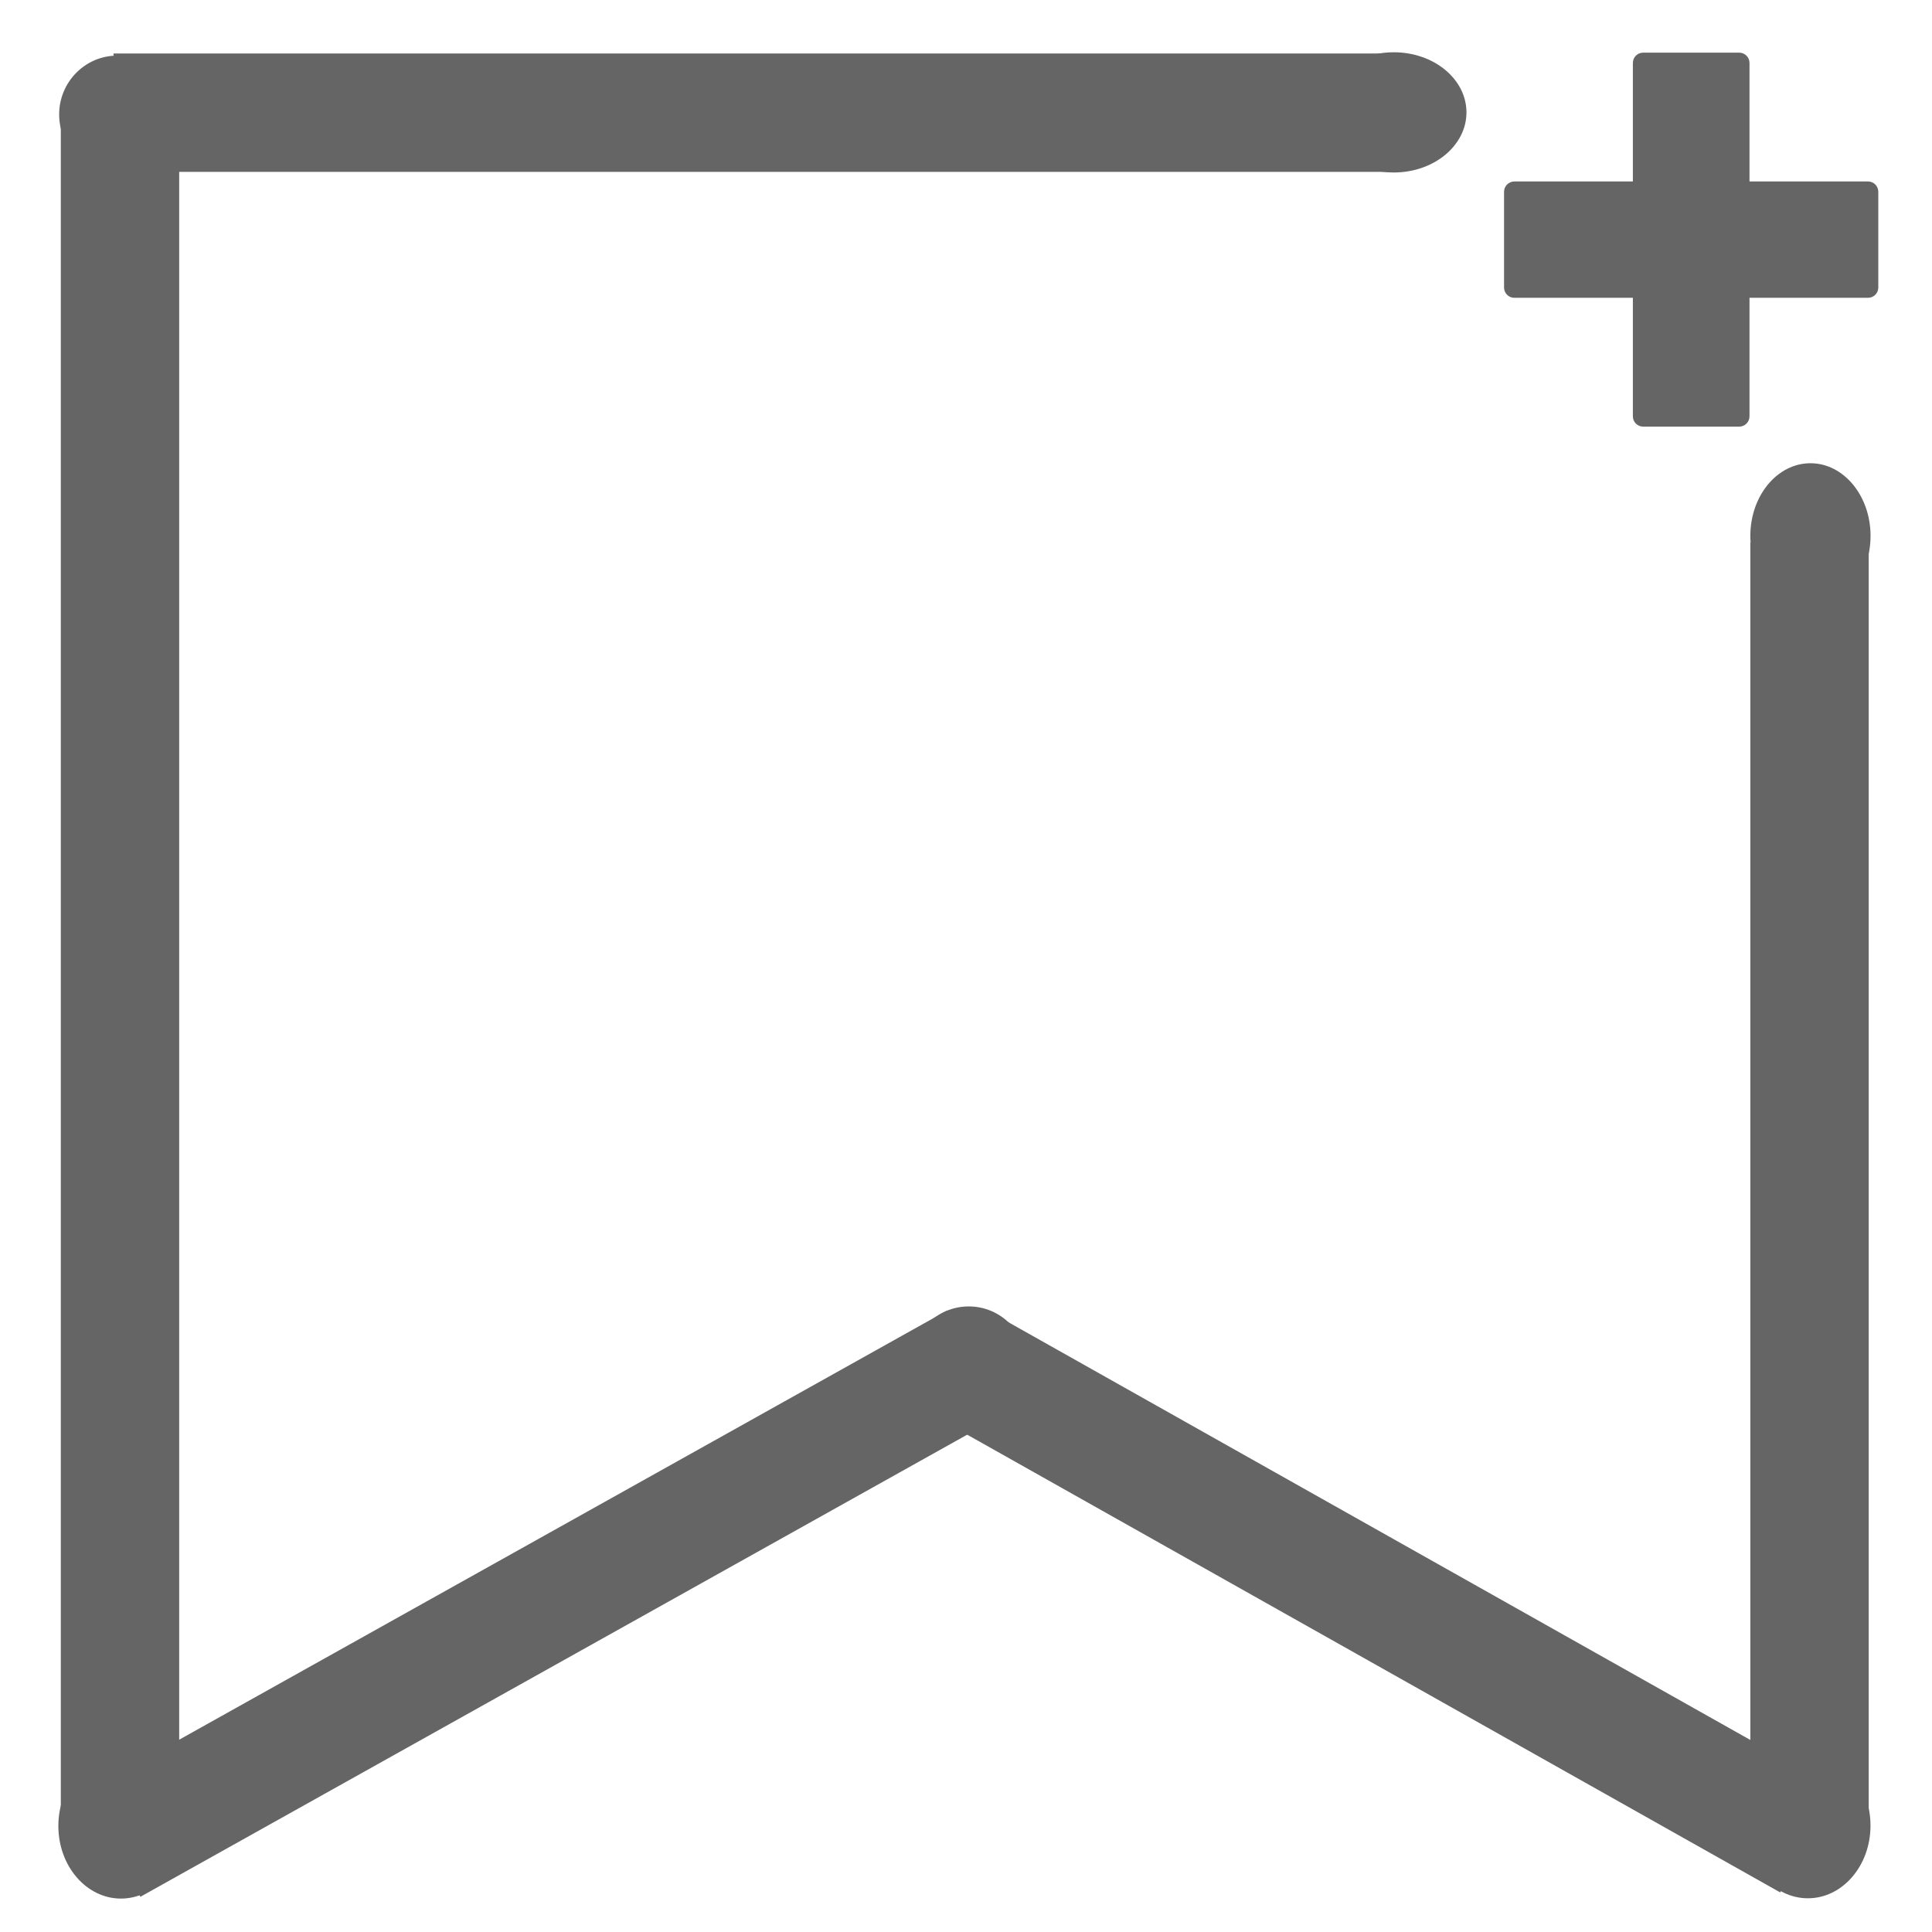
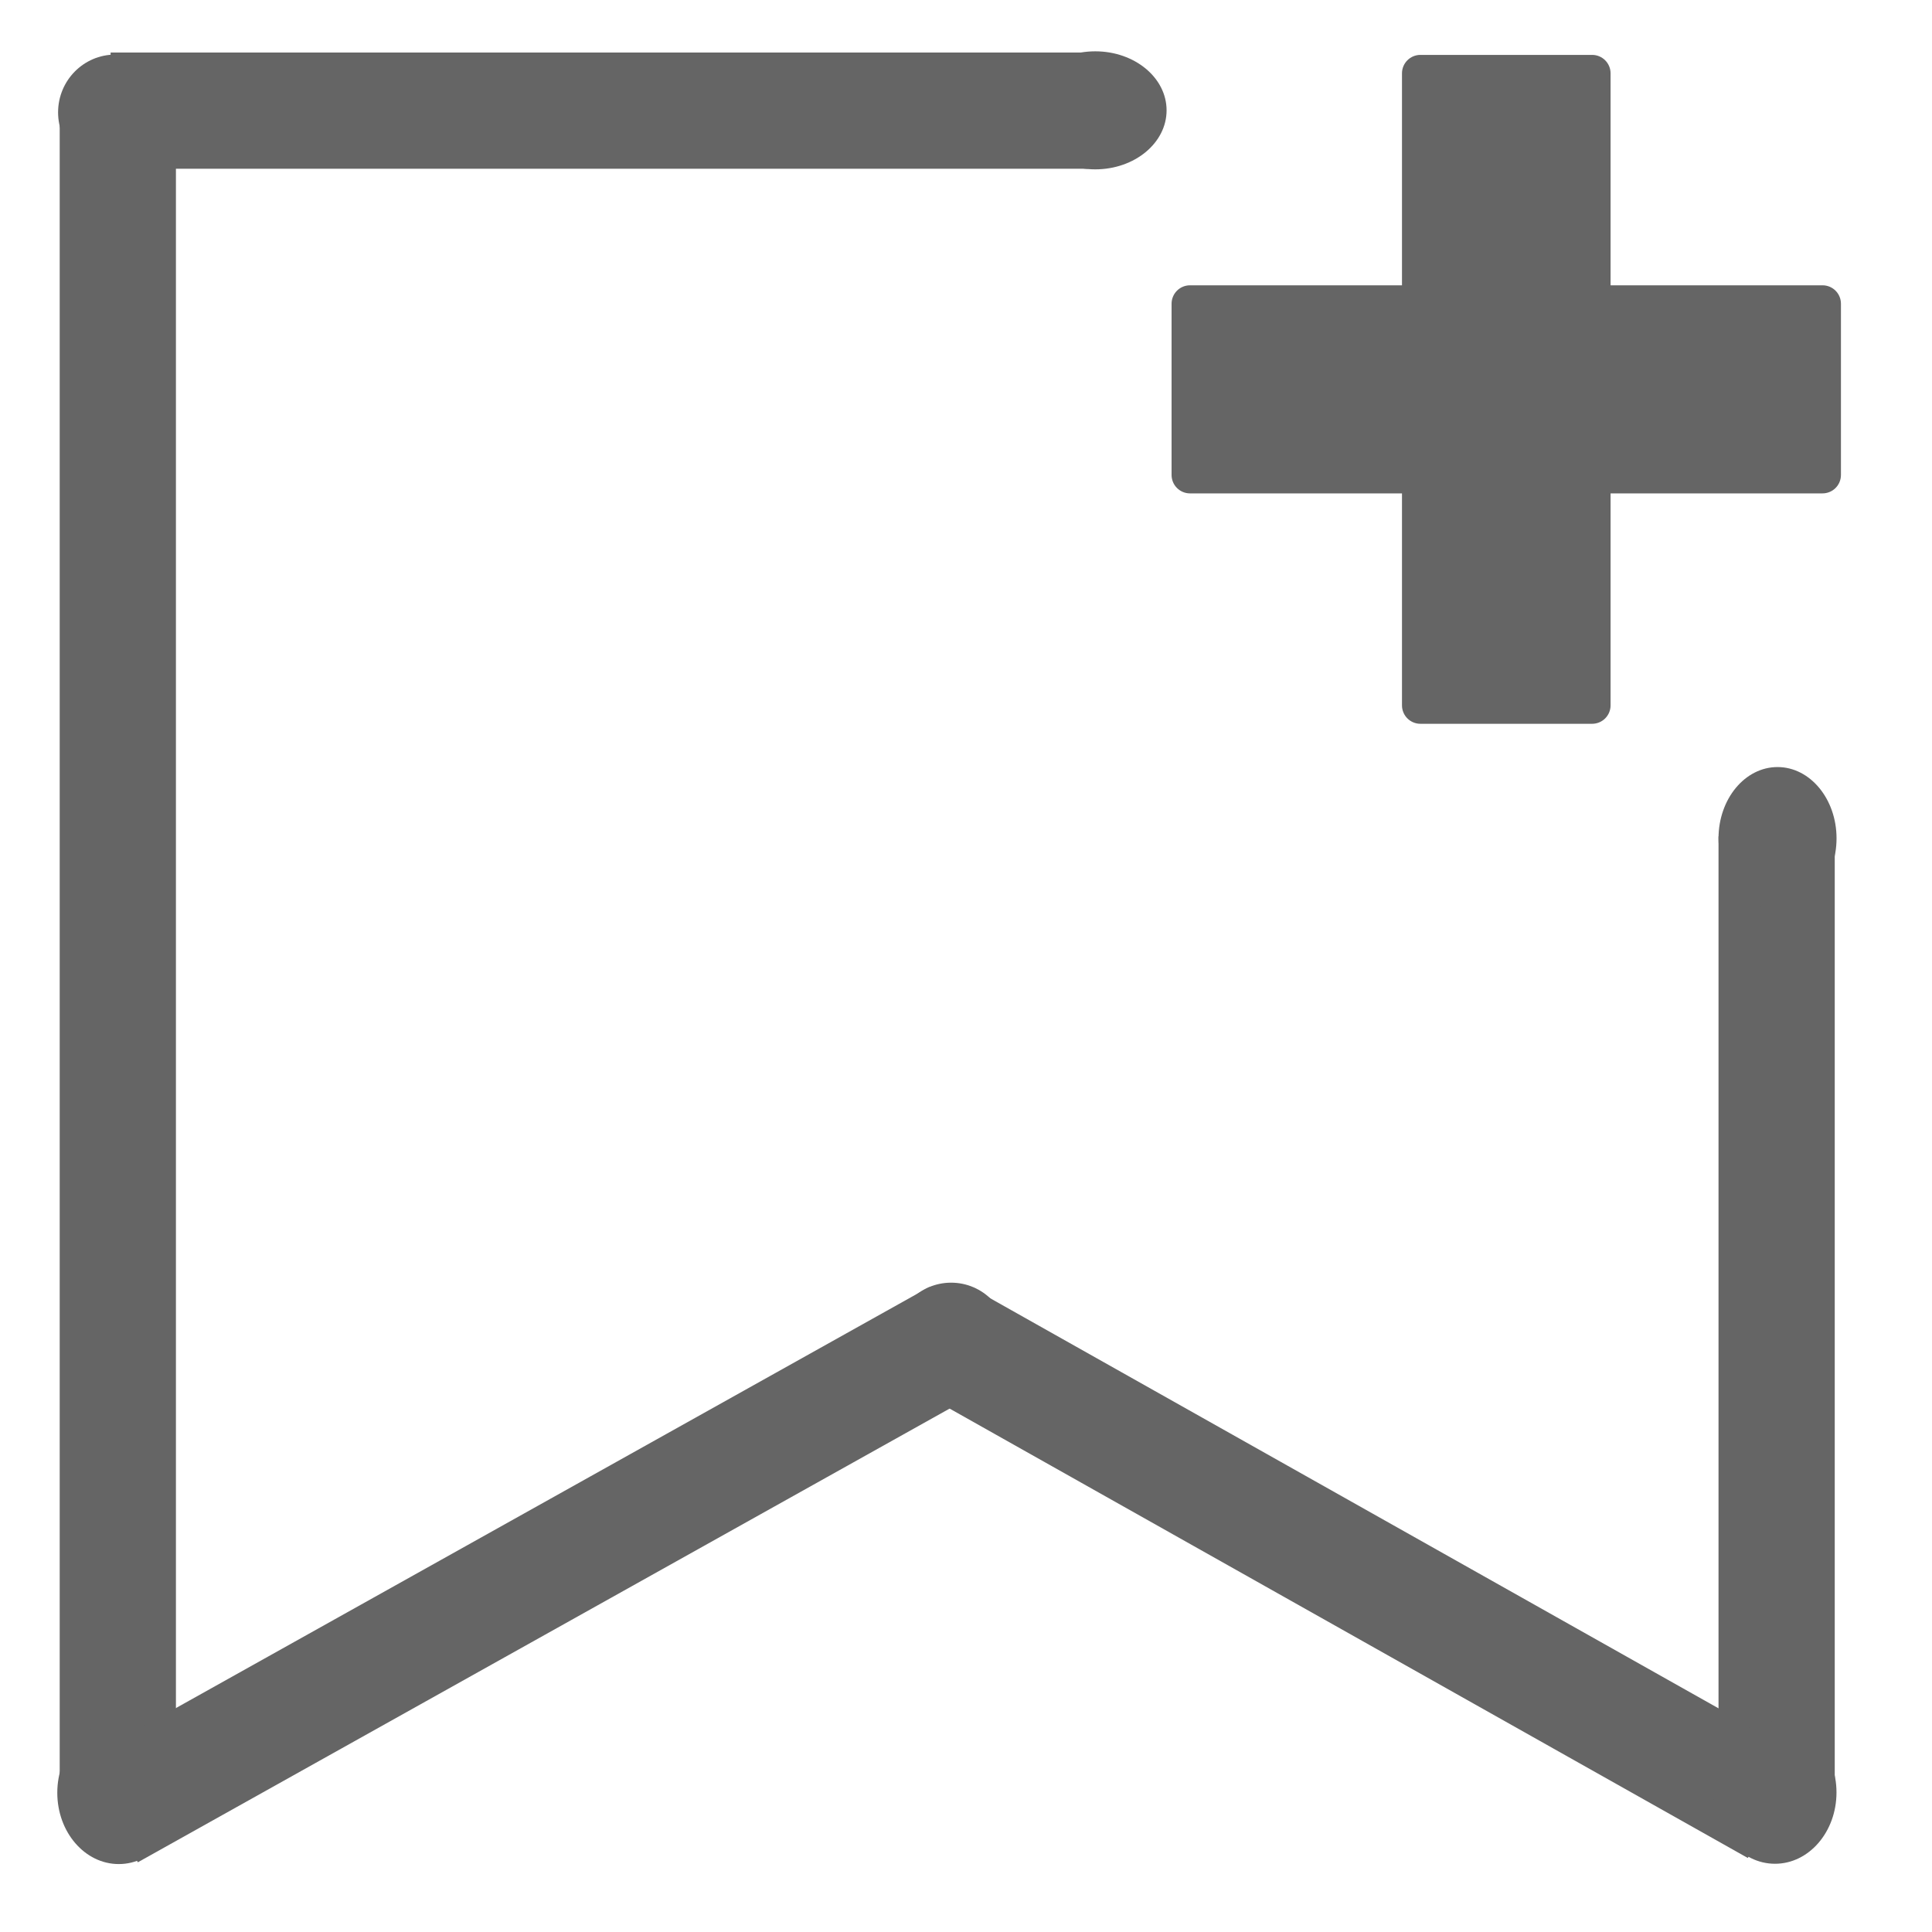
- <svg xmlns="http://www.w3.org/2000/svg" version="1.1" width="1080" height="1080" viewBox="0 0 1080 1080" xml:space="preserve">
-   <defs>
- </defs>
-   <rect x="0" y="0" width="100%" height="100%" fill="transparent" />
-   <g transform="matrix(1 0 0 1 540 540)" id="1a001935-5e7a-43e0-a246-07f56bf6ad89">
-     <rect style="stroke: none; stroke-width: 1; stroke-dasharray: none; stroke-linecap: butt; stroke-dashoffset: 0; stroke-linejoin: miter; stroke-miterlimit: 4; fill: rgb(255,255,255); fill-rule: nonzero; opacity: 1; visibility: hidden;" vector-effect="non-scaling-stroke" x="-540" y="-540" rx="0" ry="0" width="1080" height="1080" />
-   </g>
-   <g transform="matrix(1 0 0 1 540 540)" id="488597ae-5b0c-477b-92ad-e4aef1574efe">
- </g>
-   <g transform="matrix(0 0 0 0 0 0)">
-     <g style="">
- </g>
-   </g>
-   <g transform="matrix(1 0 0 1 50 50)">
-     <rect style="stroke: none; stroke-width: 1; stroke-dasharray: none; stroke-linecap: butt; stroke-dashoffset: 0; stroke-linejoin: miter; stroke-miterlimit: 4; fill: rgb(255,255,255); fill-opacity: 0; fill-rule: nonzero; opacity: 1;" vector-effect="non-scaling-stroke" x="-50" y="-50" rx="0" ry="0" width="100" height="100" />
-   </g>
-   <g transform="matrix(1 0 0 1 540 540)">
-     <rect style="stroke: none; stroke-width: 1; stroke-dasharray: none; stroke-linecap: butt; stroke-dashoffset: 0; stroke-linejoin: miter; stroke-miterlimit: 4; fill: rgb(255,255,255); fill-rule: nonzero; opacity: 1; visibility: hidden;" vector-effect="non-scaling-stroke" x="-540" y="-540" rx="0" ry="0" width="1080" height="1080" />
-   </g>
-   <g transform="matrix(1 0 0 14.26 67.08 540.5)" id="8075441e-14ca-447f-b825-d562d2eaf3ea">
-     <rect style="stroke: rgb(0,0,0); stroke-width: 0; stroke-dasharray: none; stroke-linecap: butt; stroke-dashoffset: 0; stroke-linejoin: miter; stroke-miterlimit: 4; fill: rgb(101,101,101); fill-rule: nonzero; opacity: 1;" vector-effect="non-scaling-stroke" x="-33.084" y="-33.084" rx="0" ry="0" width="66.167" height="66.167" />
-   </g>
-   <g transform="matrix(1 0 0 10.71 1011.54 657.65)" id="8075441e-14ca-447f-b825-d562d2eaf3ea">
-     <rect style="stroke: rgb(0,0,0); stroke-width: 0; stroke-dasharray: none; stroke-linecap: butt; stroke-dashoffset: 0; stroke-linejoin: miter; stroke-miterlimit: 4; fill: rgb(101,101,101); fill-rule: nonzero; opacity: 1;" vector-effect="non-scaling-stroke" x="-33.085" y="-33.085" rx="0" ry="0" width="66.17" height="66.17" />
-   </g>
-   <g transform="matrix(0 1 -10.81 0 421.12 62.99)" id="8075441e-14ca-447f-b825-d562d2eaf3ea">
-     <rect style="stroke: rgb(0,0,0); stroke-width: 0; stroke-dasharray: none; stroke-linecap: butt; stroke-dashoffset: 0; stroke-linejoin: miter; stroke-miterlimit: 4; fill: rgb(101,101,101); fill-rule: nonzero; opacity: 1;" vector-effect="non-scaling-stroke" x="-33.085" y="-33.085" rx="0" ry="0" width="66.17" height="66.17" />
-   </g>
-   <g transform="matrix(2.9 0 0 2.9 945.38 133.96)" id="1058145d-a771-4d69-b162-392e531e962f">
-     <path style="stroke: rgb(0,0,0); stroke-width: 0; stroke-dasharray: none; stroke-linecap: butt; stroke-dashoffset: 0; stroke-linejoin: miter; stroke-miterlimit: 4; fill: rgb(101,101,101); fill-rule: nonzero; opacity: 1;" vector-effect="non-scaling-stroke" transform=" translate(-50, -50)" d="M 40.747 13.955 L 59.254 13.955 C 60.353 13.955 61.242 14.845 61.242 15.941 L 61.242 38.787 L 84.086 38.787 C 85.184 38.787 86.07 39.675 86.07 40.773 L 86.07 59.226 C 86.07 60.325 85.183 61.212 84.086 61.212 L 61.242 61.212 L 61.242 84.058 C 61.242 85.157 60.352 86.044 59.254 86.044 L 40.747 86.044 C 39.652 86.044 38.762 85.156 38.762 84.058 L 38.762 61.213 L 15.915 61.213 C 14.82 61.213 13.93 60.325 13.93 59.227 L 13.93 40.773 C 13.93 39.674 14.82 38.787 15.915 38.787 L 38.762 38.787 L 38.762 15.941 C 38.762 14.845 39.651 13.955 40.747 13.955 z" stroke-linecap="round" />
-   </g>
-   <g transform="matrix(0.49 0.87 -7.3 4.08 303.79 896.54)" id="8075441e-14ca-447f-b825-d562d2eaf3ea">
-     <rect style="stroke: rgb(0,0,0); stroke-width: 0; stroke-dasharray: none; stroke-linecap: butt; stroke-dashoffset: 0; stroke-linejoin: miter; stroke-miterlimit: 4; fill: rgb(101,101,101); fill-rule: nonzero; opacity: 1;" vector-effect="non-scaling-stroke" x="-33.085" y="-33.085" rx="0" ry="0" width="66.17" height="66.17" />
-   </g>
-   <g transform="matrix(1 0 0 1.16 67.62 1020.72)" id="e9c8eaf9-6bf0-423b-ba73-a54841385148">
-     <circle style="stroke: rgb(0,0,0); stroke-width: 0; stroke-dasharray: none; stroke-linecap: butt; stroke-dashoffset: 0; stroke-linejoin: miter; stroke-miterlimit: 4; fill: rgb(101,101,101); fill-rule: nonzero; opacity: 1;" vector-effect="non-scaling-stroke" cx="0" cy="0" r="35" />
-   </g>
-   <g transform="matrix(0.93 0 0 0.94 541.53 763.2)" id="e9c8eaf9-6bf0-423b-ba73-a54841385148">
-     <circle style="stroke: rgb(0,0,0); stroke-width: 0; stroke-dasharray: none; stroke-linecap: butt; stroke-dashoffset: 0; stroke-linejoin: miter; stroke-miterlimit: 4; fill: rgb(101,101,101); fill-rule: nonzero; opacity: 1;" vector-effect="non-scaling-stroke" cx="0" cy="0" r="35" />
-   </g>
-   <g transform="matrix(-0.49 0.87 -7.14 -4.02 775.12 896.08)" id="8075441e-14ca-447f-b825-d562d2eaf3ea">
-     <rect style="stroke: rgb(0,0,0); stroke-width: 0; stroke-dasharray: none; stroke-linecap: butt; stroke-dashoffset: 0; stroke-linejoin: miter; stroke-miterlimit: 4; fill: rgb(101,101,101); fill-rule: nonzero; opacity: 1;" vector-effect="non-scaling-stroke" x="-33.085" y="-33.085" rx="0" ry="0" width="66.17" height="66.17" />
-   </g>
-   <g transform="matrix(1 0 0 1.16 1010.62 1020.55)" id="e9c8eaf9-6bf0-423b-ba73-a54841385148">
-     <circle style="stroke: rgb(0,0,0); stroke-width: 0; stroke-dasharray: none; stroke-linecap: butt; stroke-dashoffset: 0; stroke-linejoin: miter; stroke-miterlimit: 4; fill: rgb(101,101,101); fill-rule: nonzero; opacity: 1;" vector-effect="non-scaling-stroke" cx="0" cy="0" r="35" />
-   </g>
-   <g transform="matrix(0.96 0 0 1.16 1012.05 299.55)" id="e9c8eaf9-6bf0-423b-ba73-a54841385148">
-     <circle style="stroke: rgb(0,0,0); stroke-width: 0; stroke-dasharray: none; stroke-linecap: butt; stroke-dashoffset: 0; stroke-linejoin: miter; stroke-miterlimit: 4; fill: rgb(101,101,101); fill-rule: nonzero; opacity: 1;" vector-effect="non-scaling-stroke" cx="0" cy="0" r="35" />
-   </g>
-   <g transform="matrix(0 0.96 -1.16 0 779.16 62.82)" id="e9c8eaf9-6bf0-423b-ba73-a54841385148">
-     <circle style="stroke: rgb(0,0,0); stroke-width: 0; stroke-dasharray: none; stroke-linecap: butt; stroke-dashoffset: 0; stroke-linejoin: miter; stroke-miterlimit: 4; fill: rgb(101,101,101); fill-rule: nonzero; opacity: 1;" vector-effect="non-scaling-stroke" cx="0" cy="0" r="35" />
-   </g>
-   <g transform="matrix(0.93 0 0 0.94 65.62 63.98)" id="e9c8eaf9-6bf0-423b-ba73-a54841385148">
-     <circle style="stroke: rgb(0,0,0); stroke-width: 0; stroke-dasharray: none; stroke-linecap: butt; stroke-dashoffset: 0; stroke-linejoin: miter; stroke-miterlimit: 4; fill: rgb(101,101,101); fill-rule: nonzero; opacity: 1;" vector-effect="non-scaling-stroke" cx="0" cy="0" r="35" />
+ <svg xmlns="http://www.w3.org/2000/svg" width="1100" height="1100">
+   <g>
+     <rect fill="transparent" height="100%" width="100%" y="0" x="0" />
+     <g id="svg_37" transform="matrix(1 0 0 1 540 540)">
+       <rect fill-rule=" nonzero" fill=" rgb(255,255,255)" stroke-miterlimit="4" stroke-linejoin=" miter" stroke-dashoffset="0" stroke-linecap=" butt" stroke-dasharray=" none" stroke=" none" height="1080" width="1080" y="-540" x="-540" vector-effect="non-scaling-stroke" />
+     </g>
+     <g id="svg_36" transform="matrix(1 0 0 1 540 540)" />
+     <g transform="matrix(0 0 0 0 0 0)">
+       <g />
+     </g>
+     <g transform="matrix(1 0 0 1 50 50)">
+       <rect fill-rule=" nonzero" fill-opacity="0" fill=" rgb(255,255,255)" stroke-miterlimit="4" stroke-linejoin=" miter" stroke-dashoffset="0" stroke-linecap=" butt" stroke-dasharray=" none" stroke=" none" height="100" width="100" y="-50" x="-50" vector-effect="non-scaling-stroke" />
+     </g>
+     <g transform="matrix(1 0 0 1 540 540)">
+       <rect fill-rule=" nonzero" fill=" rgb(255,255,255)" stroke-miterlimit="4" stroke-linejoin=" miter" stroke-dashoffset="0" stroke-linecap=" butt" stroke-dasharray=" none" stroke=" none" height="1080" width="1080" y="-540" x="-540" vector-effect="non-scaling-stroke" />
+     </g>
+     <g id="svg_34" transform="matrix(1 0 0 14.26 67.08 540.5)">
+       <rect fill-rule=" nonzero" fill=" rgb(101,101,101)" stroke-miterlimit="4" stroke-linejoin=" miter" stroke-dashoffset="0" stroke-linecap=" butt" stroke-dasharray=" none" stroke-width="0" stroke=" rgb(0,0,0)" height="66.167" width="66.167" y="-33.084" x="-33.084" vector-effect="non-scaling-stroke" />
+     </g>
+     <g id="8075441e-14ca-447f-b825-d562d2eaf3ea" transform="matrix(1 0 0 8.10584 1011.54 744.317)">
+       <rect fill-rule=" nonzero" fill=" rgb(101,101,101)" stroke-miterlimit="4" stroke-linejoin=" miter" stroke-dashoffset="0" stroke-linecap=" butt" stroke-dasharray=" none" stroke-width="0" stroke=" rgb(0,0,0)" height="66.17" width="66.17" y="-33.085" x="-33.085" vector-effect="non-scaling-stroke" />
+     </g>
+     <g id="8075441e-14ca-447f-b825-d562d2eaf3ea" transform="matrix(0 1 -8.40692 0 341.12 62.99)">
+       <rect fill-rule=" nonzero" fill=" rgb(101,101,101)" stroke-miterlimit="4" stroke-linejoin=" miter" stroke-dashoffset="0" stroke-linecap=" butt" stroke-dasharray=" none" stroke-width="0" stroke=" rgb(0,0,0)" height="66.17" width="66.17" y="-33.085" x="-33.085" vector-effect="non-scaling-stroke" />
+     </g>
+     <g id="svg_35" transform="matrix(5.28292 0 0 5.28292 857.602 221.678)">
+       <path fill-rule=" nonzero" fill=" rgb(101,101,101)" stroke-miterlimit="4" stroke-linejoin=" miter" stroke-dashoffset="0" stroke-dasharray=" none" stroke-width="0" stroke=" rgb(0,0,0)" stroke-linecap=" butt" d="m40.747,13.955l18.507,0c1.099,0 1.988,0.89 1.988,1.986l0,22.846l22.844,0c1.098,0 1.984,0.888 1.984,1.986l0,18.453c0,1.099 -0.887,1.986 -1.984,1.986l-22.844,0l0,22.846c0,1.099 -0.89,1.986 -1.988,1.986l-18.507,0c-1.095,0 -1.985,-0.888 -1.985,-1.986l0,-22.845l-22.847,0c-1.095,0 -1.985,-0.888 -1.985,-1.986l0,-18.454c0,-1.099 0.89,-1.986 1.985,-1.986l22.847,0l0,-22.846c0,-1.096 0.889,-1.986 1.985,-1.986z" transform=" translate(-50, -50)" vector-effect="non-scaling-stroke" />
+     </g>
+     <g id="8075441e-14ca-447f-b825-d562d2eaf3ea" transform="matrix(0.49 0.87 -7.3 4.08 303.79 896.54)">
+       <rect fill-rule=" nonzero" fill=" rgb(101,101,101)" stroke-miterlimit="4" stroke-linejoin=" miter" stroke-dashoffset="0" stroke-linecap=" butt" stroke-dasharray=" none" stroke-width="0" stroke=" rgb(0,0,0)" height="66.17" width="66.17" y="-33.085" x="-33.085" vector-effect="non-scaling-stroke" />
+     </g>
+     <g id="svg_33" transform="matrix(1 0 0 1.16 67.62 1020.72)">
+       <circle fill-rule=" nonzero" fill=" rgb(101,101,101)" stroke-miterlimit="4" stroke-linejoin=" miter" stroke-dashoffset="0" stroke-linecap=" butt" stroke-dasharray=" none" stroke-width="0" stroke=" rgb(0,0,0)" r="35" cy="0" cx="0" vector-effect="non-scaling-stroke" />
+     </g>
+     <g id="e9c8eaf9-6bf0-423b-ba73-a54841385148" transform="matrix(0.93 0 0 0.94 541.53 763.2)">
+       <circle fill-rule=" nonzero" fill=" rgb(101,101,101)" stroke-miterlimit="4" stroke-linejoin=" miter" stroke-dashoffset="0" stroke-linecap=" butt" stroke-dasharray=" none" stroke-width="0" stroke=" rgb(0,0,0)" r="35" cy="0" cx="0" vector-effect="non-scaling-stroke" />
+     </g>
+     <g id="8075441e-14ca-447f-b825-d562d2eaf3ea" transform="matrix(-0.49 0.87 -7.14 -4.02 775.12 896.08)">
+       <rect fill-rule=" nonzero" fill=" rgb(101,101,101)" stroke-miterlimit="4" stroke-linejoin=" miter" stroke-dashoffset="0" stroke-linecap=" butt" stroke-dasharray=" none" stroke-width="0" stroke=" rgb(0,0,0)" height="66.17" width="66.17" y="-33.085" x="-33.085" vector-effect="non-scaling-stroke" />
+     </g>
+     <g id="e9c8eaf9-6bf0-423b-ba73-a54841385148" transform="matrix(1 0 0 1.16 1010.62 1020.55)">
+       <circle fill-rule=" nonzero" fill=" rgb(101,101,101)" stroke-miterlimit="4" stroke-linejoin=" miter" stroke-dashoffset="0" stroke-linecap=" butt" stroke-dasharray=" none" stroke-width="0" stroke=" rgb(0,0,0)" r="35" cy="0" cx="0" vector-effect="non-scaling-stroke" />
+     </g>
+     <g id="e9c8eaf9-6bf0-423b-ba73-a54841385148" transform="matrix(0.96 0 0 1.16 1012.05 299.55)">
+       <circle fill-rule=" nonzero" fill=" rgb(101,101,101)" stroke-miterlimit="4" stroke-linejoin=" miter" stroke-dashoffset="0" stroke-linecap=" butt" stroke-dasharray=" none" stroke-width="0" stroke=" rgb(0,0,0)" r="35" cy="153.257" cx="0" vector-effect="non-scaling-stroke" />
+     </g>
+     <g id="e9c8eaf9-6bf0-423b-ba73-a54841385148" transform="matrix(0 0.96 -1.16 0 779.16 62.82)">
+       <circle fill-rule=" nonzero" fill=" rgb(101,101,101)" stroke-miterlimit="4" stroke-linejoin=" miter" stroke-dashoffset="0" stroke-linecap=" butt" stroke-dasharray=" none" stroke-width="0" stroke=" rgb(0,0,0)" r="35" cy="134.1" cx="0" vector-effect="non-scaling-stroke" />
+     </g>
+     <g id="e9c8eaf9-6bf0-423b-ba73-a54841385148" transform="matrix(0.93 0 0 0.94 65.62 63.98)">
+       <circle fill-rule=" nonzero" fill=" rgb(101,101,101)" stroke-miterlimit="4" stroke-linejoin=" miter" stroke-dashoffset="0" stroke-linecap=" butt" stroke-dasharray=" none" stroke-width="0" stroke=" rgb(0,0,0)" r="35" cy="0" cx="0" vector-effect="non-scaling-stroke" />
+     </g>
  </g>
</svg>
